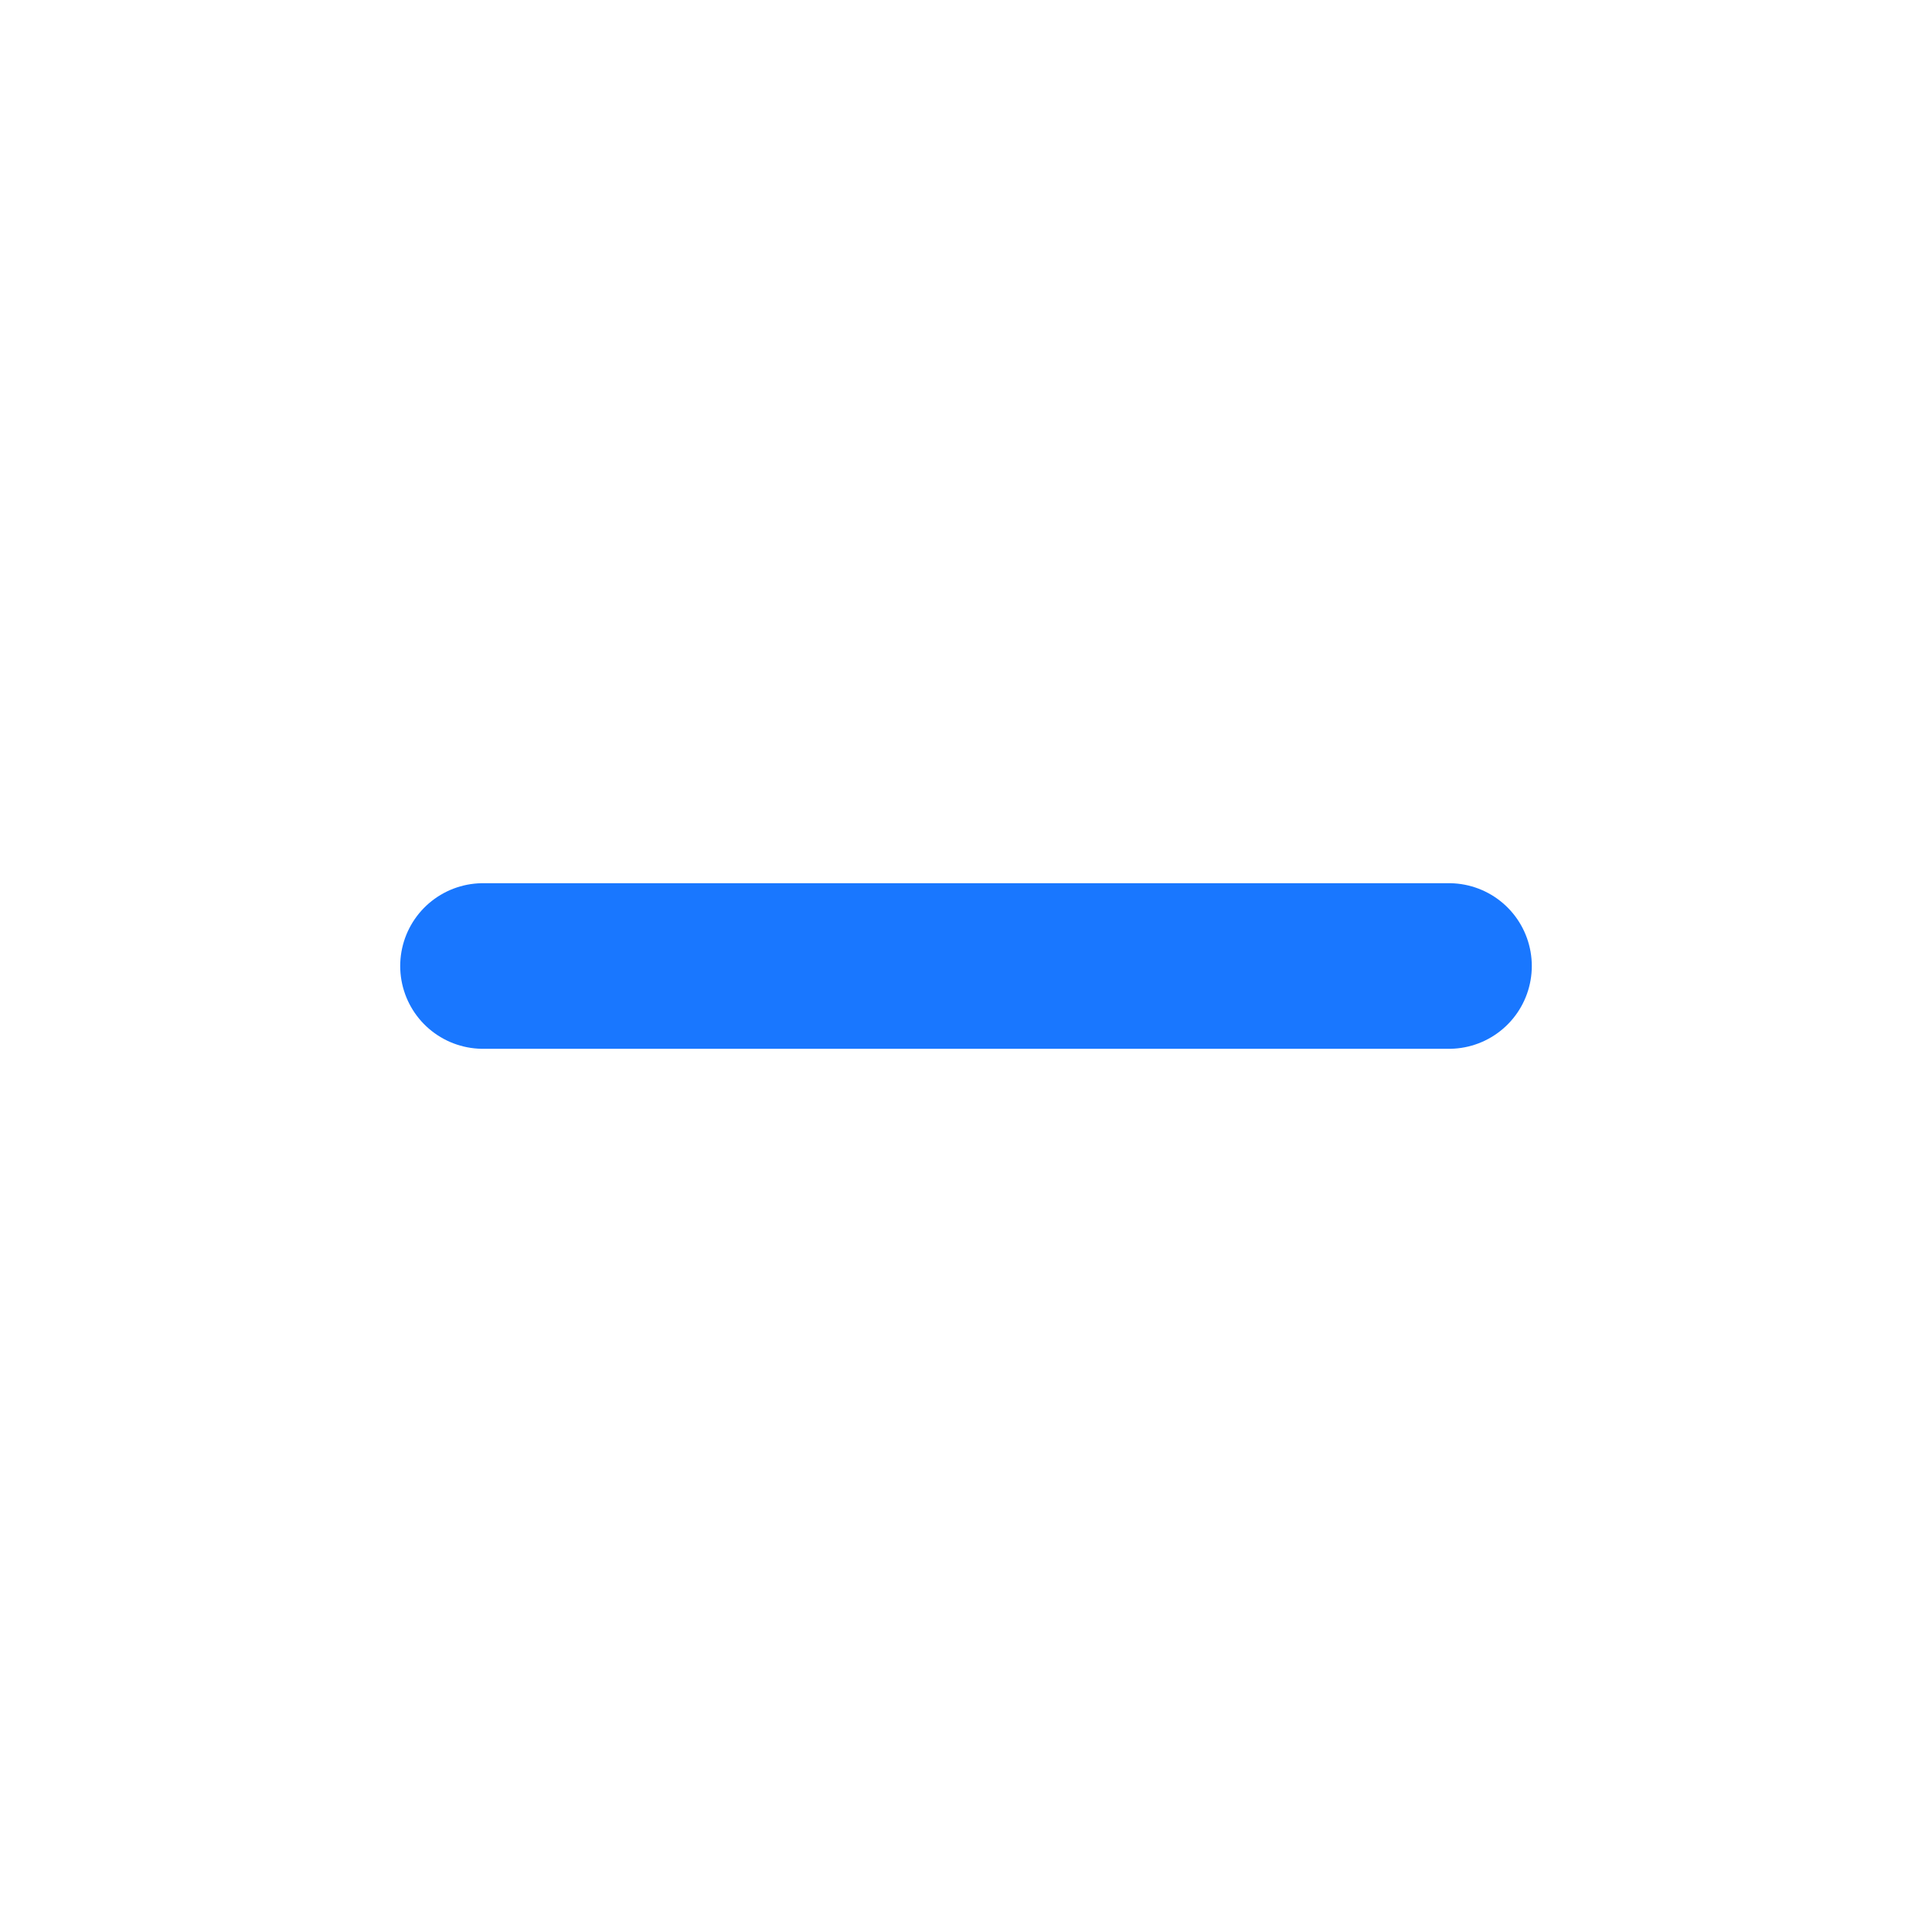
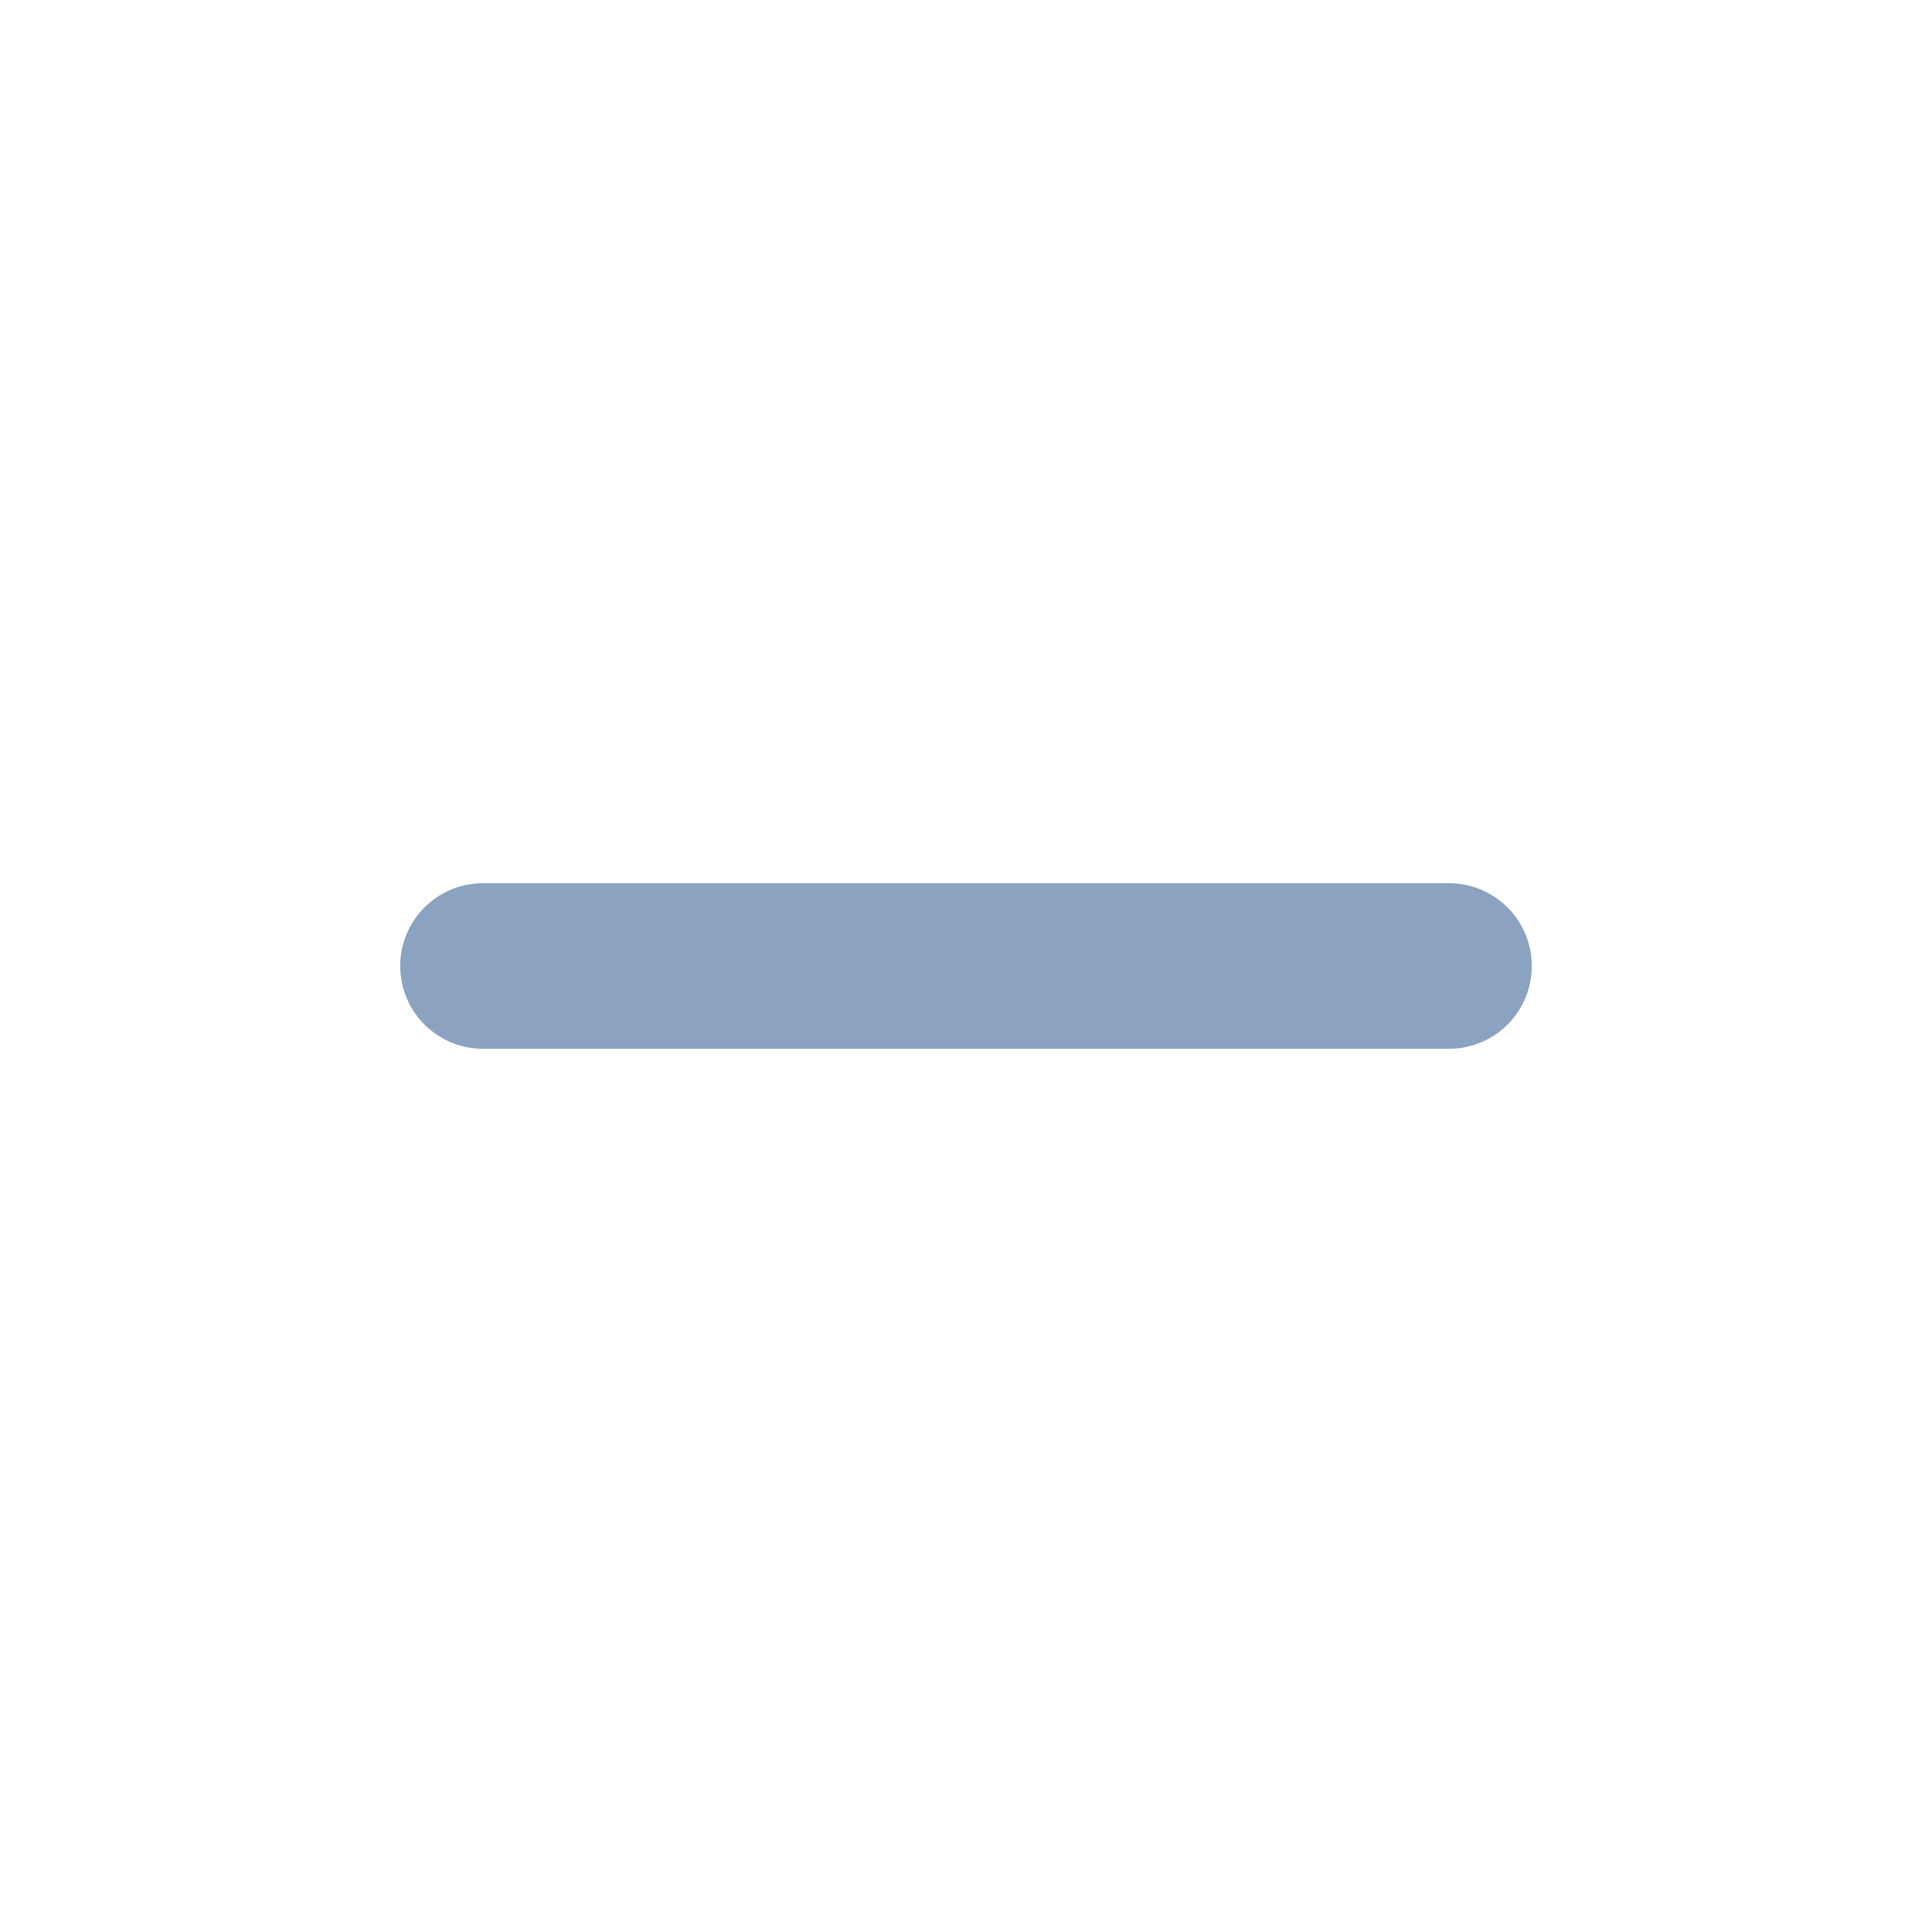
<svg xmlns="http://www.w3.org/2000/svg" width="10" height="10" viewBox="0 0 14 14" fill="none">
-   <path d="M3.5 7H10.5" stroke="#0069FF" stroke-opacity="0.9" stroke-width="1.2" stroke-linecap="round" stroke-linejoin="round" />
+   <path d="M3.5 7H10.5" stroke="rgba(96, 126, 170, 0.8)" stroke-opacity="0.9" stroke-width="1.2" stroke-linecap="round" stroke-linejoin="round" />
</svg>
